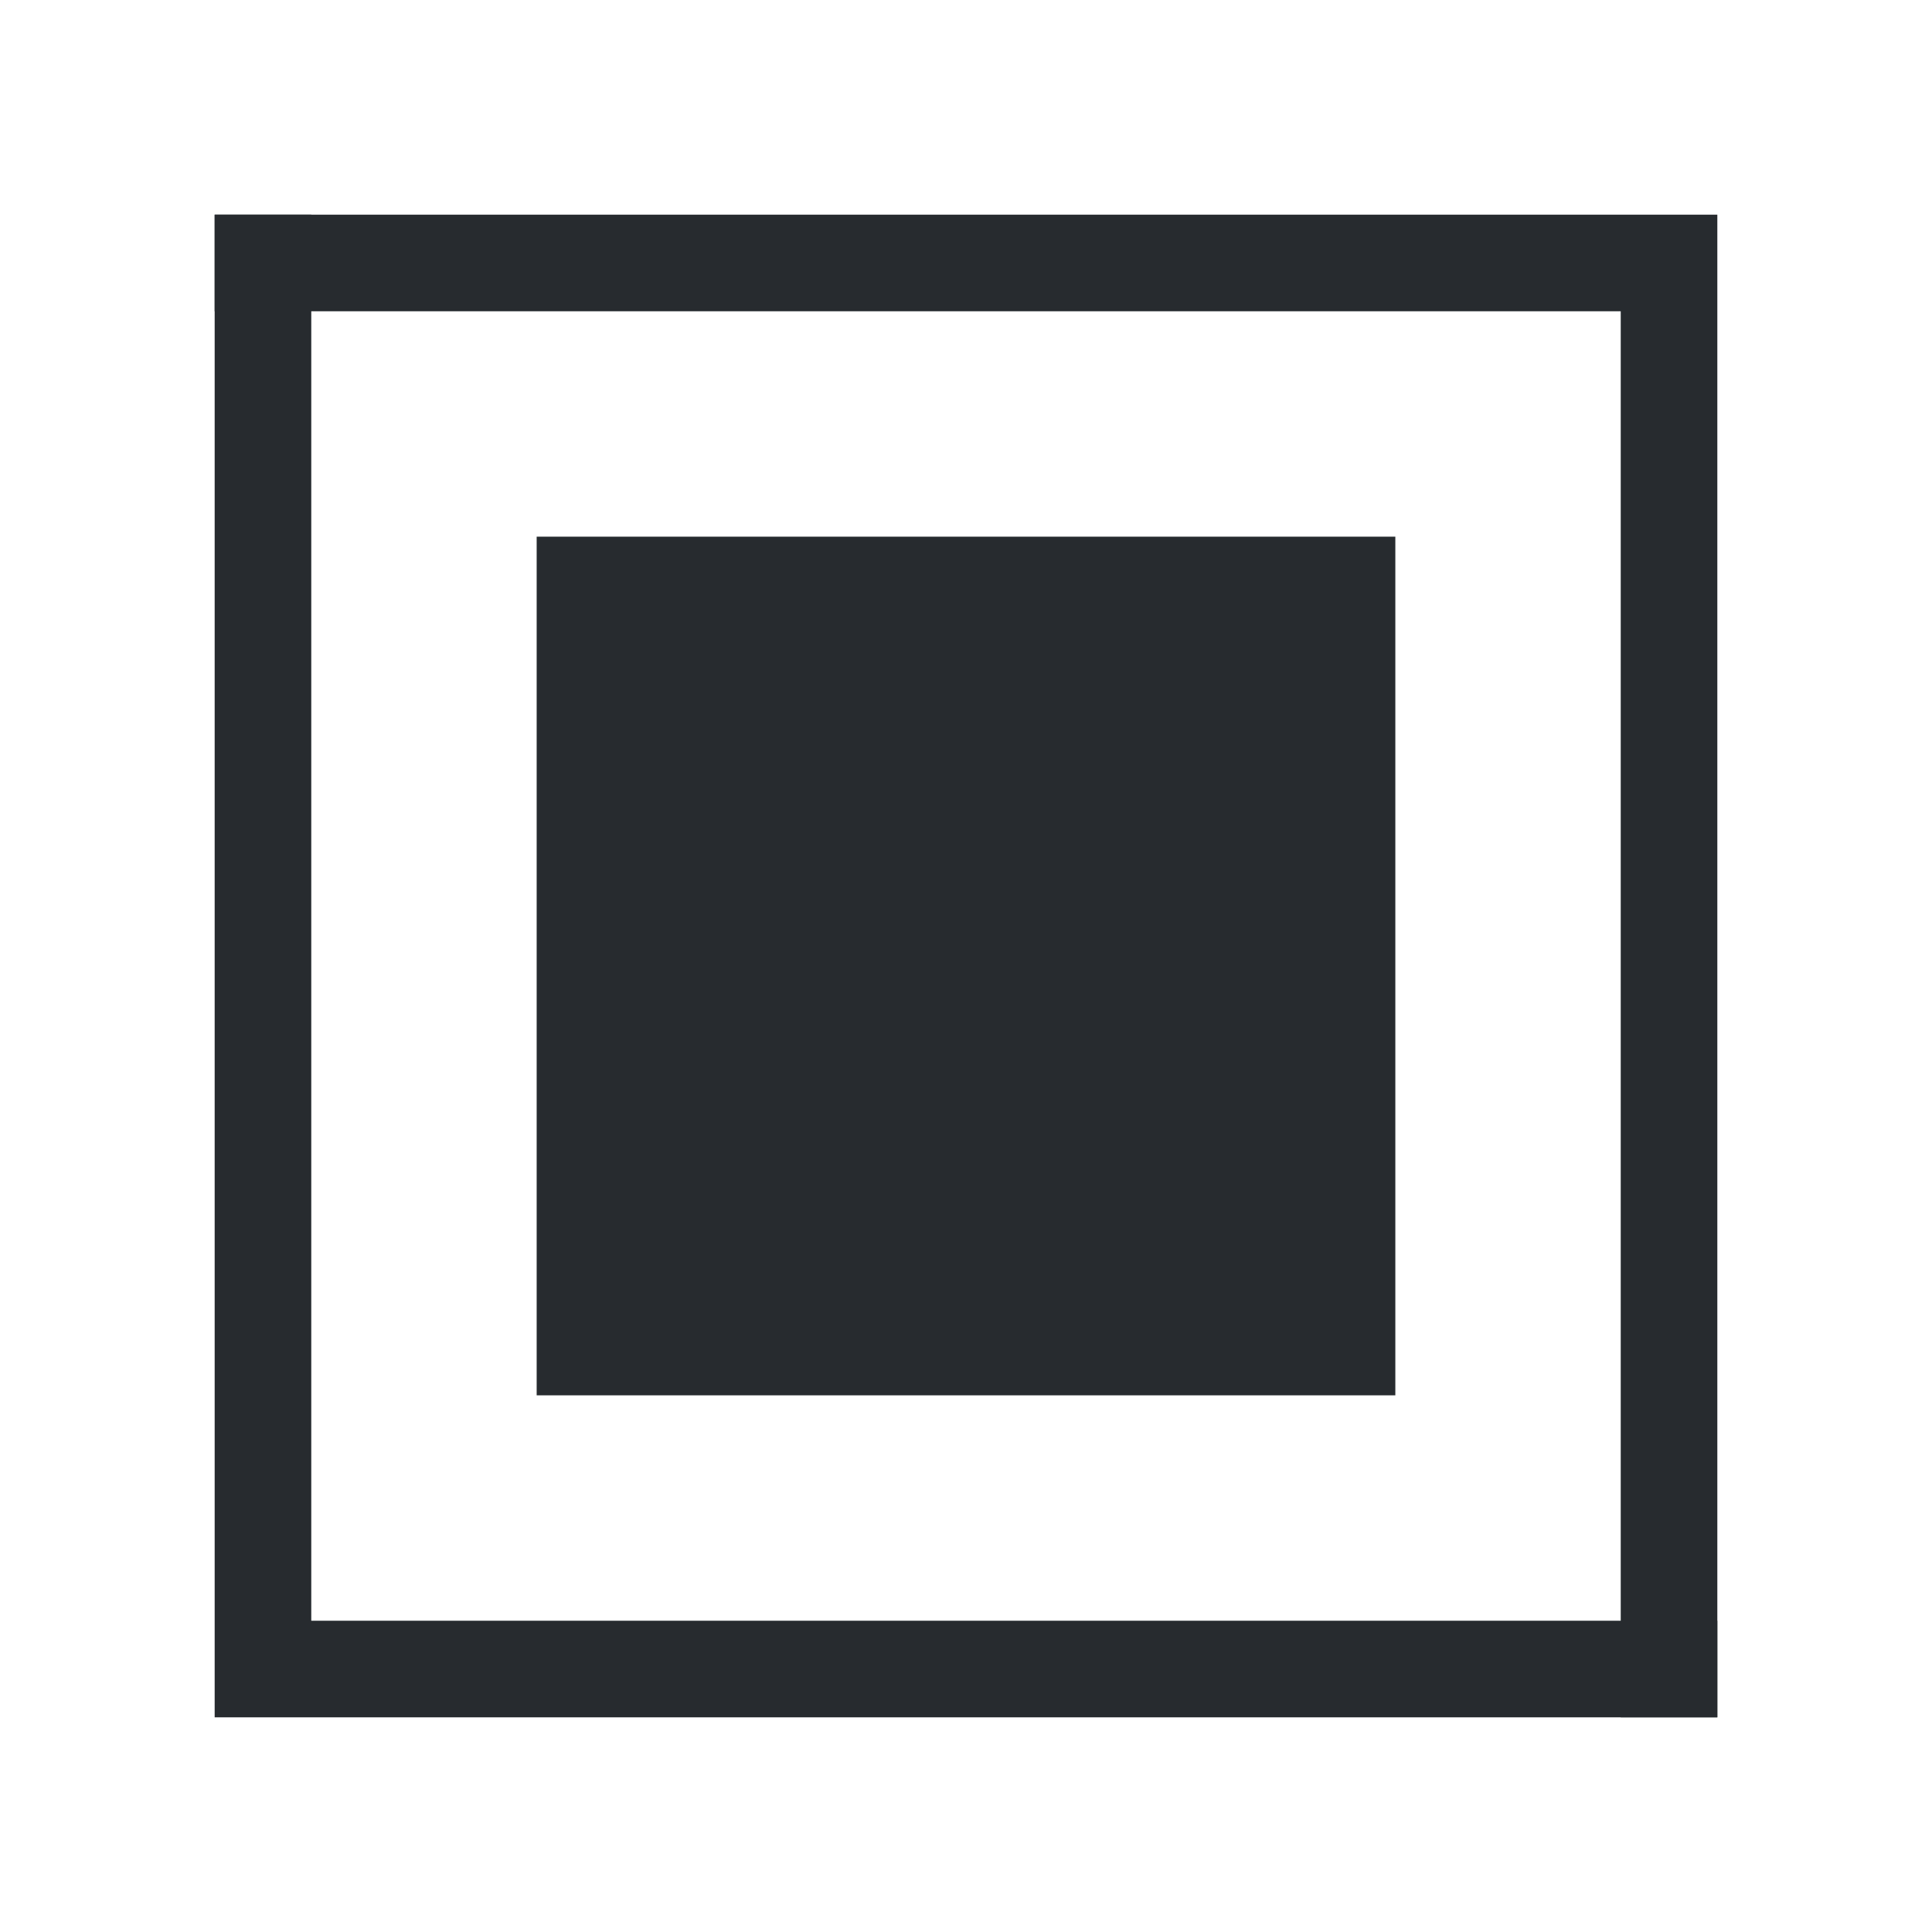
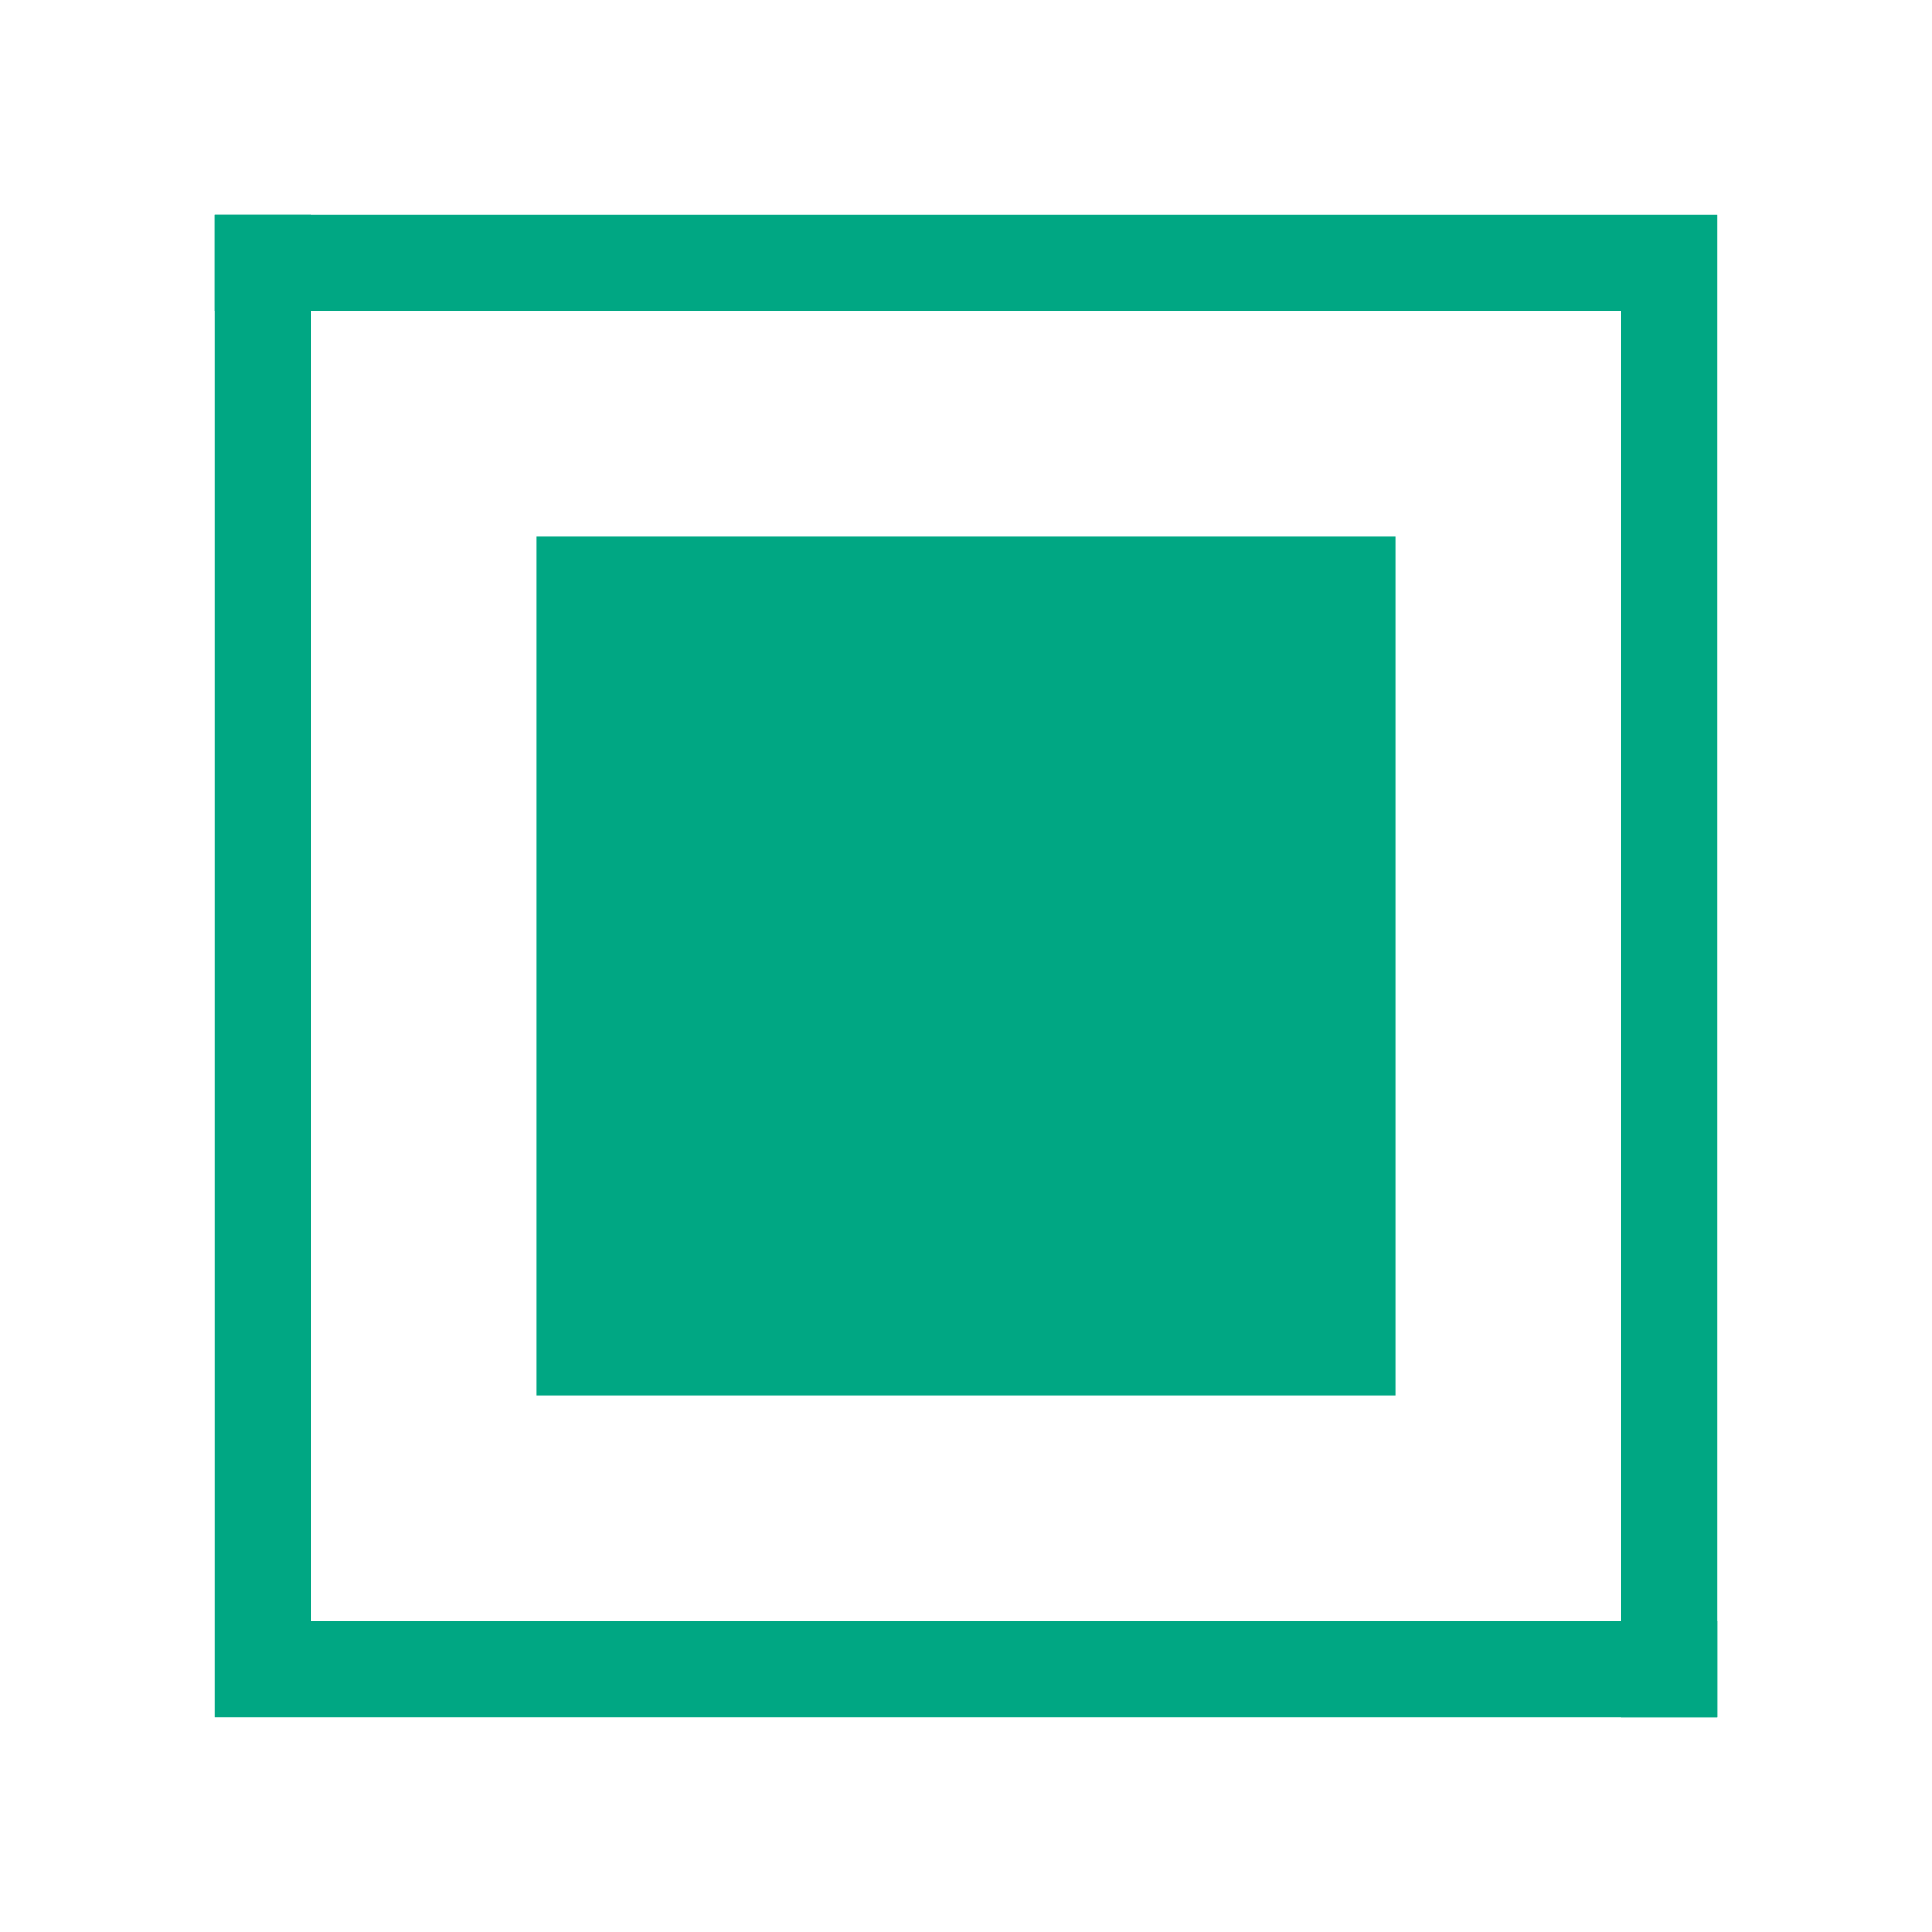
<svg width="90" height="90">
  <g transform="scale(5)">
-     <path d="M2,2 h14 v14 h-0.9 v-13.1 h-13.1 z" fill="#272b2f" />
-     <path d="M16,16 h-14 v-14 h0.9 v13.1 h13.1 z" fill="#272b2f" />
-     <path d="M5,5 h8 v8 h-8 v-8 z" fill="#272b2f" fill-rule="evenodd" />
+     <path d="M2,2 h14 v14 h-0.9 v-13.1 h-13.1 z" fill="#00A783" />
+     <path d="M16,16 h-14 v-14 h0.9 v13.1 h13.1 z" fill="#00A783" />
+     <path d="M5,5 h8 v8 h-8 v-8 z" fill="#00A783" fill-rule="evenodd" />
  </g>
</svg>
